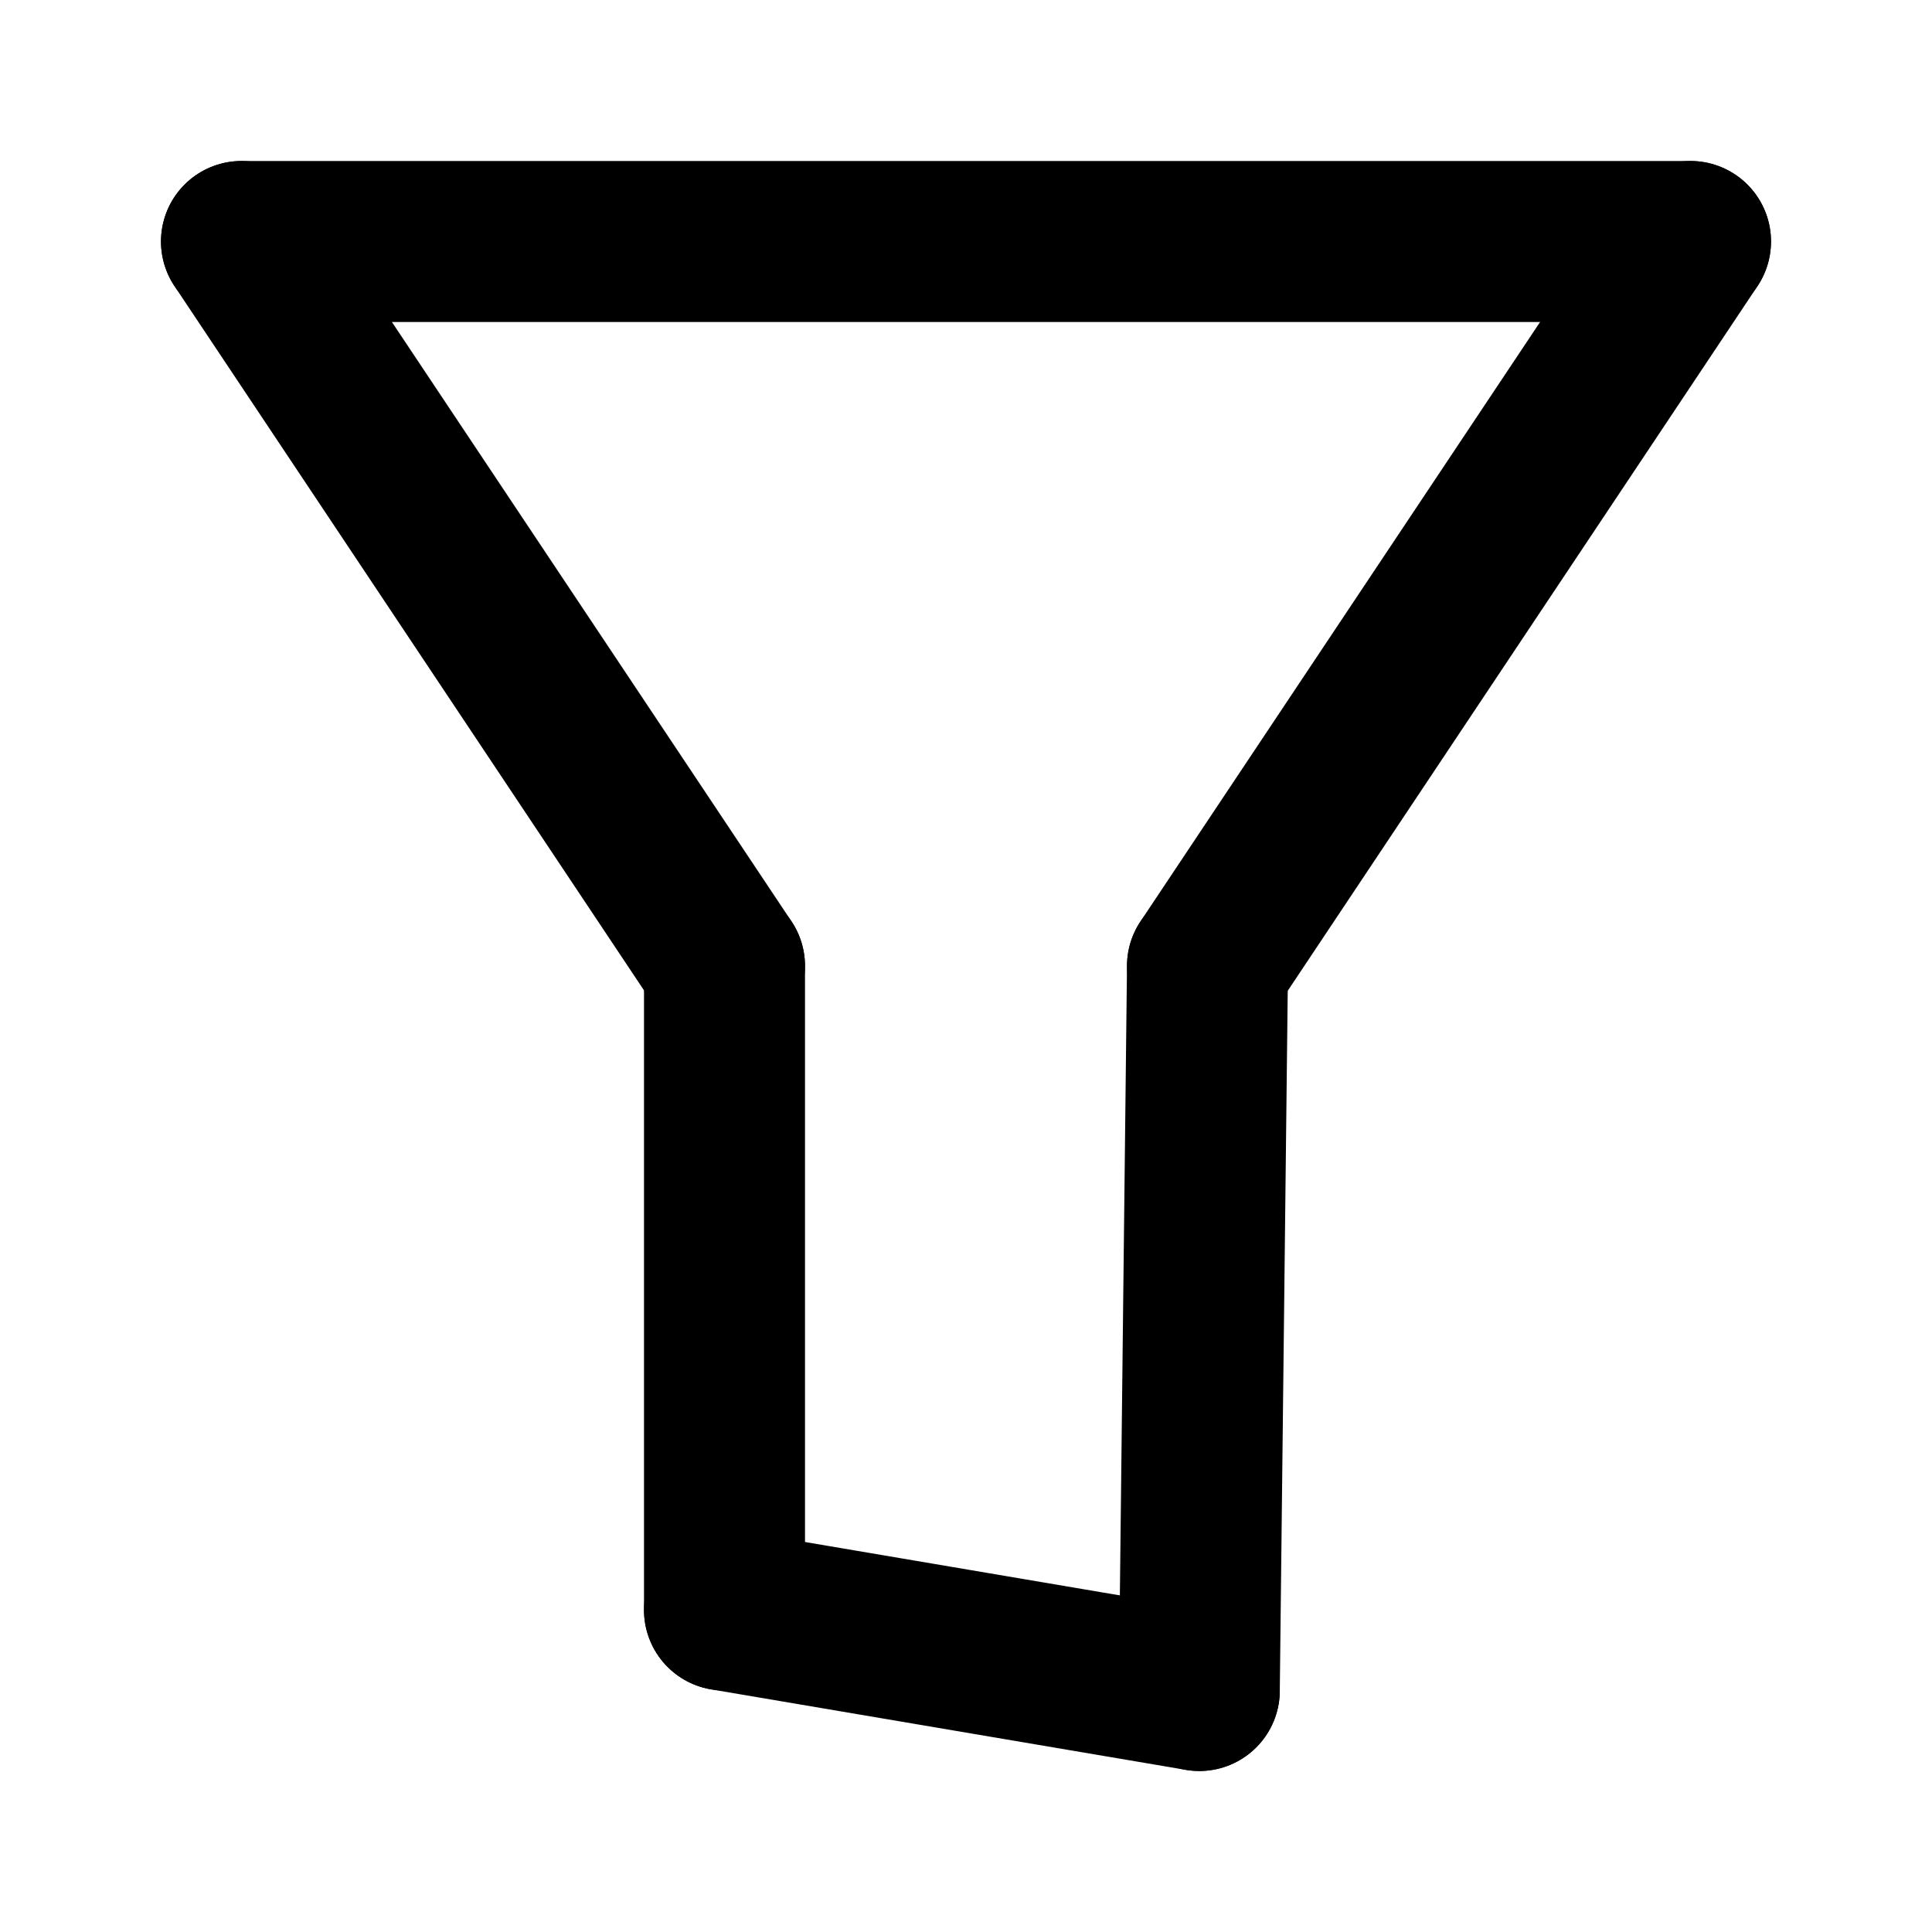
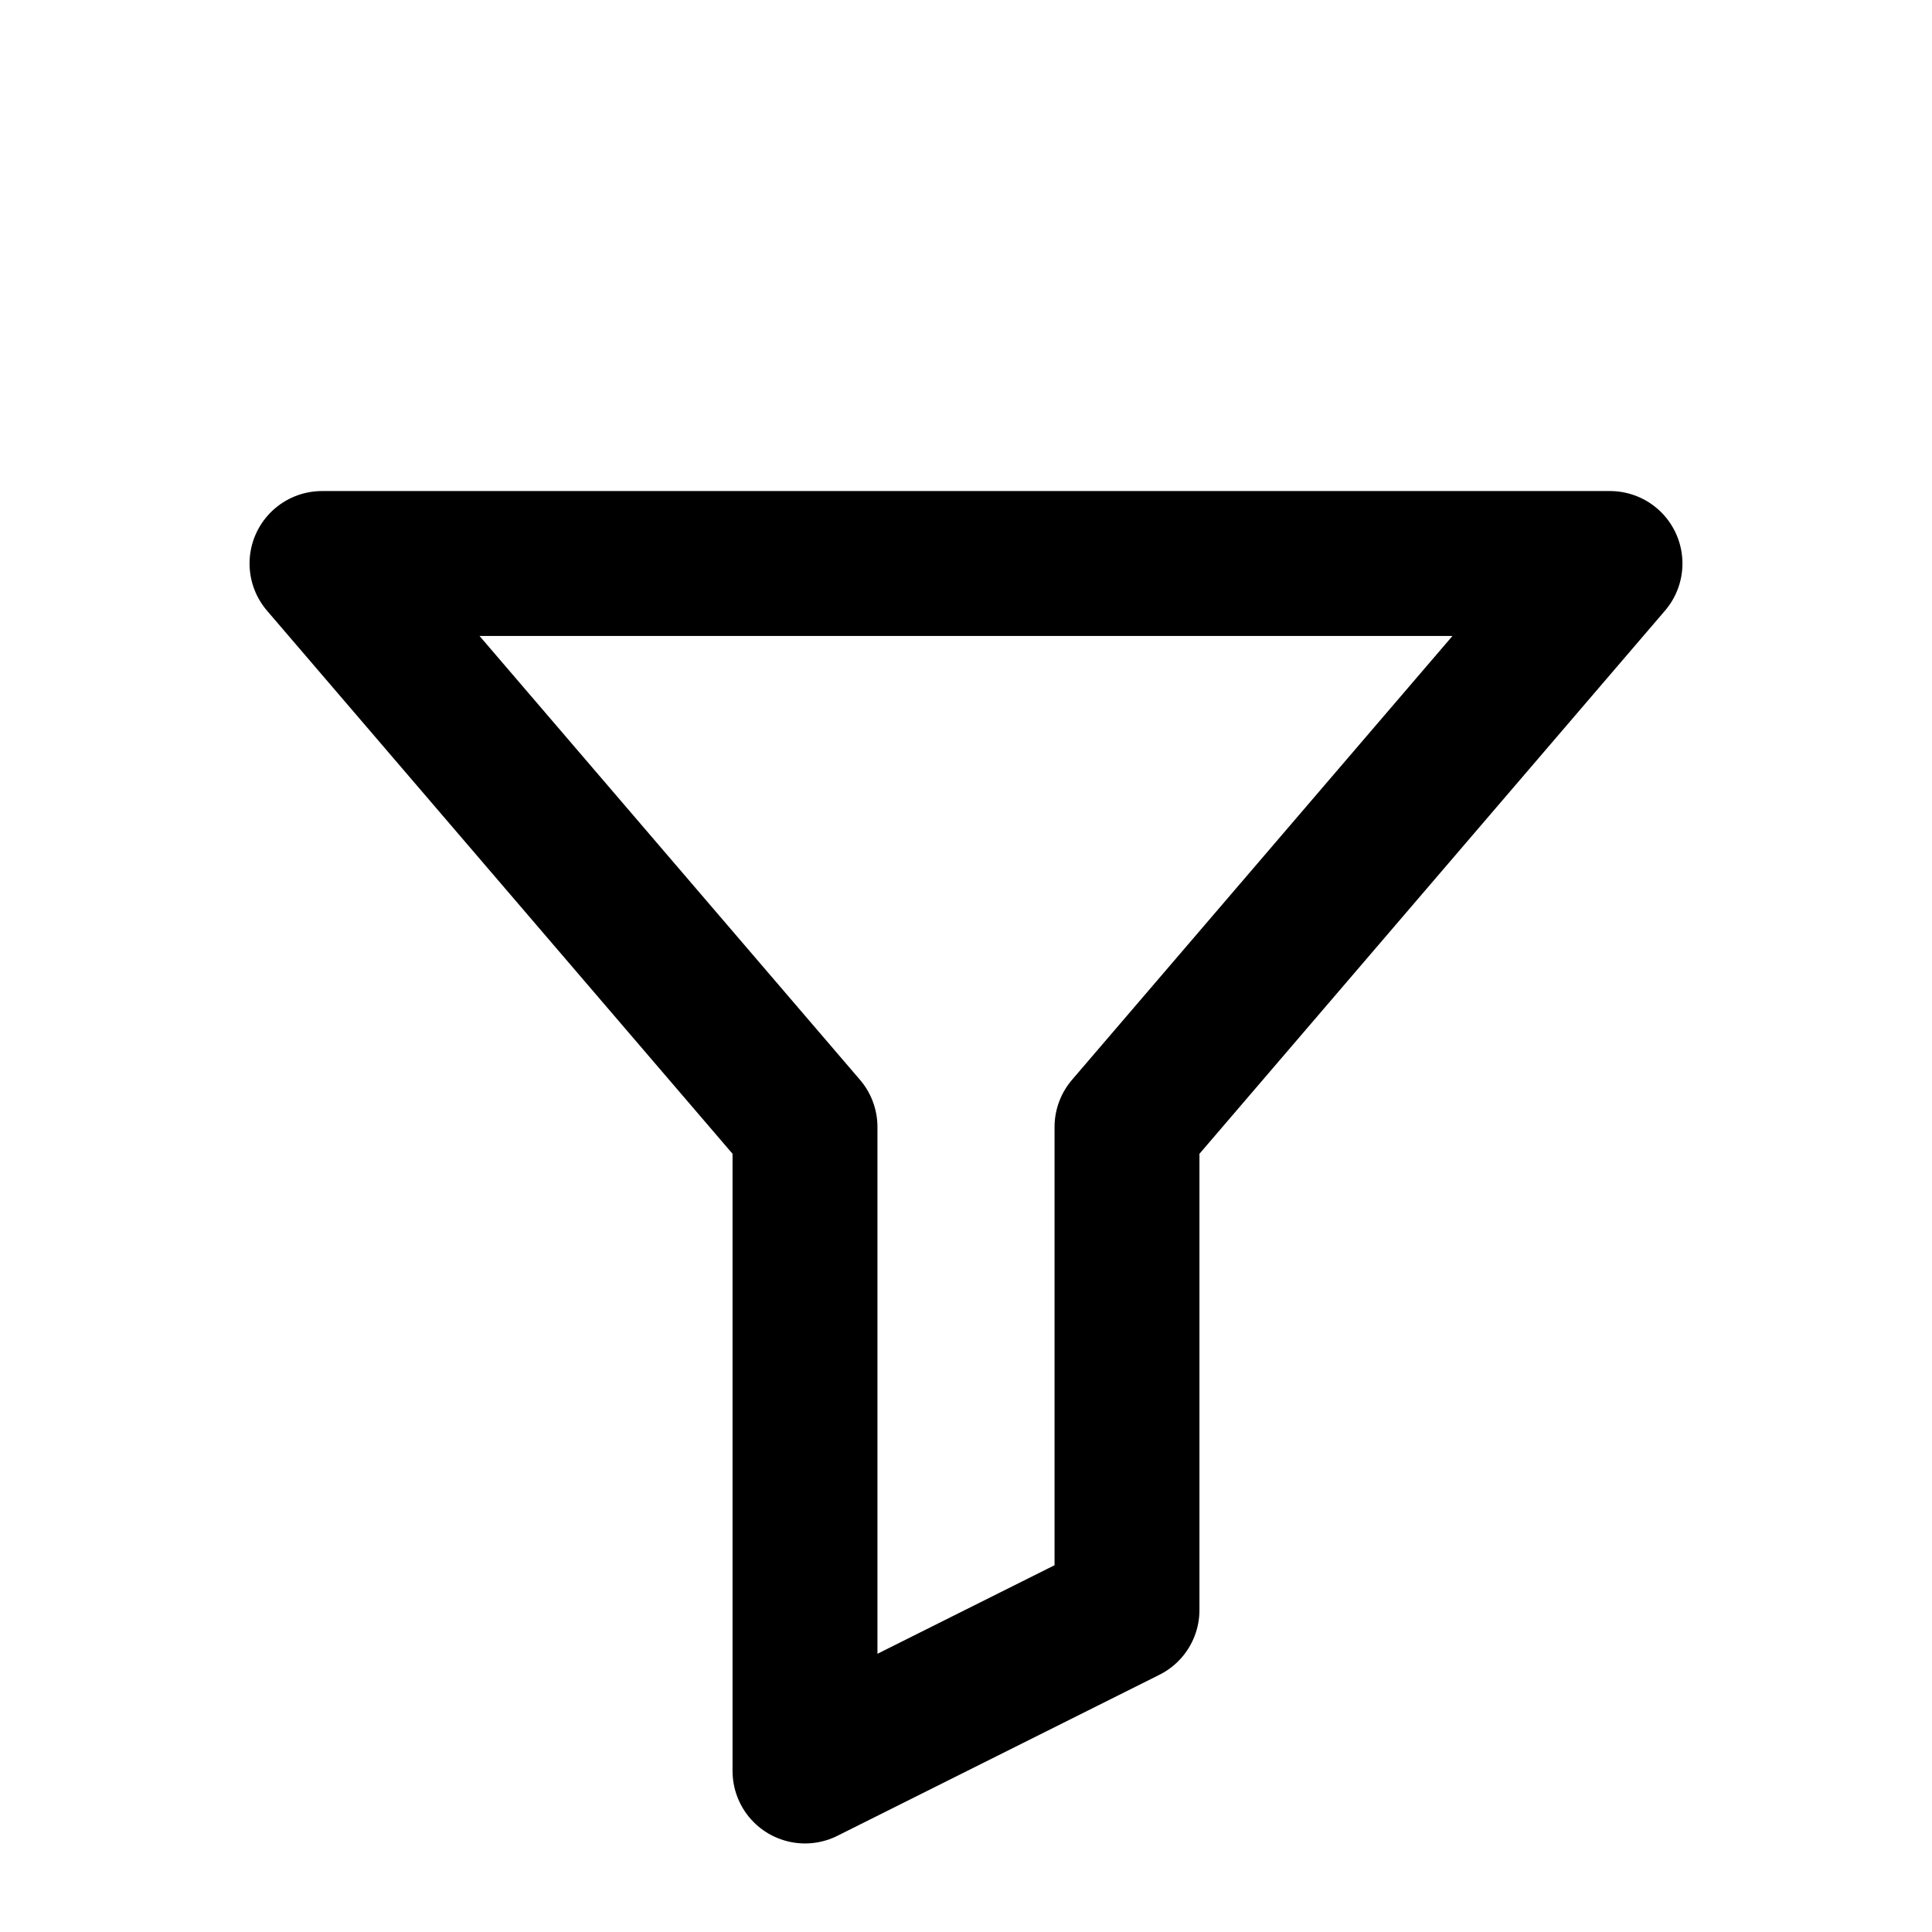
<svg xmlns="http://www.w3.org/2000/svg" width="24" height="24" viewBox="0 0 24 24" fill="none">
-   <path d="M3 3L21 3" stroke="currentColor" stroke-width="2" stroke-linecap="round" />
-   <path d="M15 12L21 3" stroke="currentColor" stroke-width="2" stroke-linecap="round" />
-   <path d="M14.898 21L15 12" stroke="currentColor" stroke-width="2" stroke-linecap="round" />
-   <path d="M14.898 21L9 20" stroke="currentColor" stroke-width="2" stroke-linecap="round" />
-   <path d="M3 3L9 12" stroke="currentColor" stroke-width="2" stroke-linecap="round" />
-   <path d="M9 12L9 20" stroke="currentColor" stroke-width="2" stroke-linecap="round" />
+   <path d="M4 7H20L14 14V20L10 22V14L4 7Z" stroke="currentColor" stroke-width="1.8" stroke-linecap="round" stroke-linejoin="round" />
</svg>
